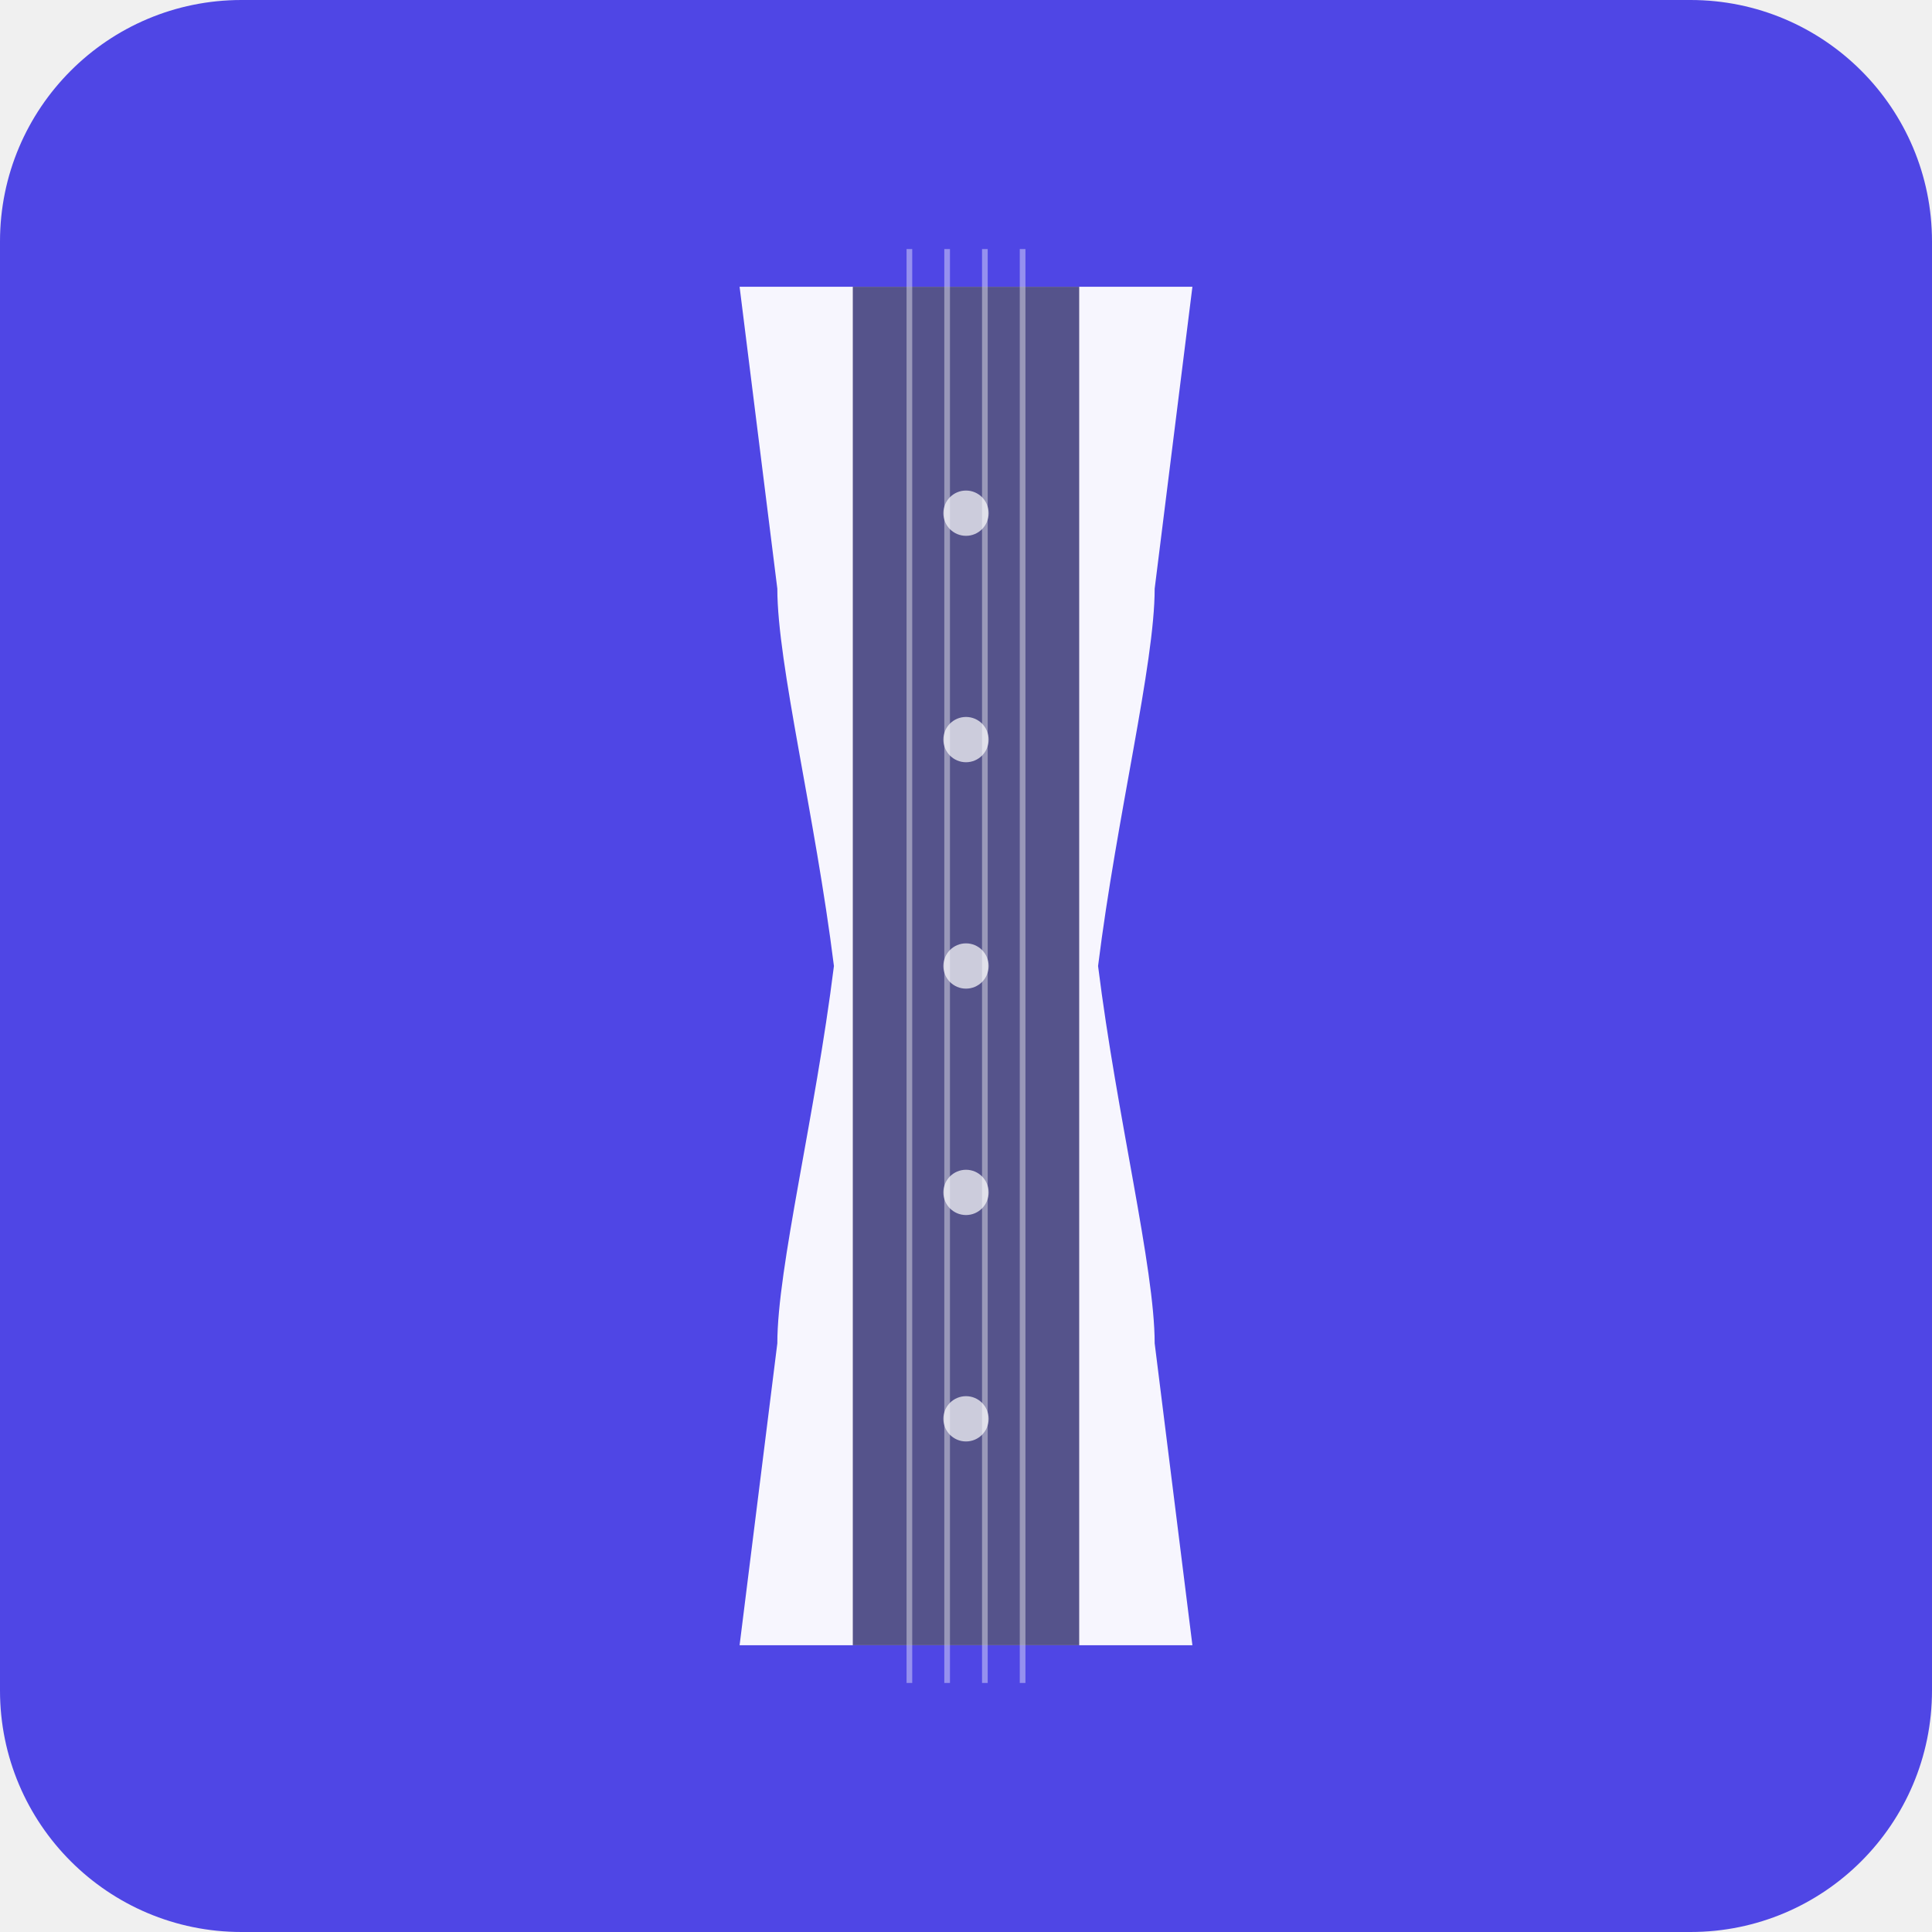
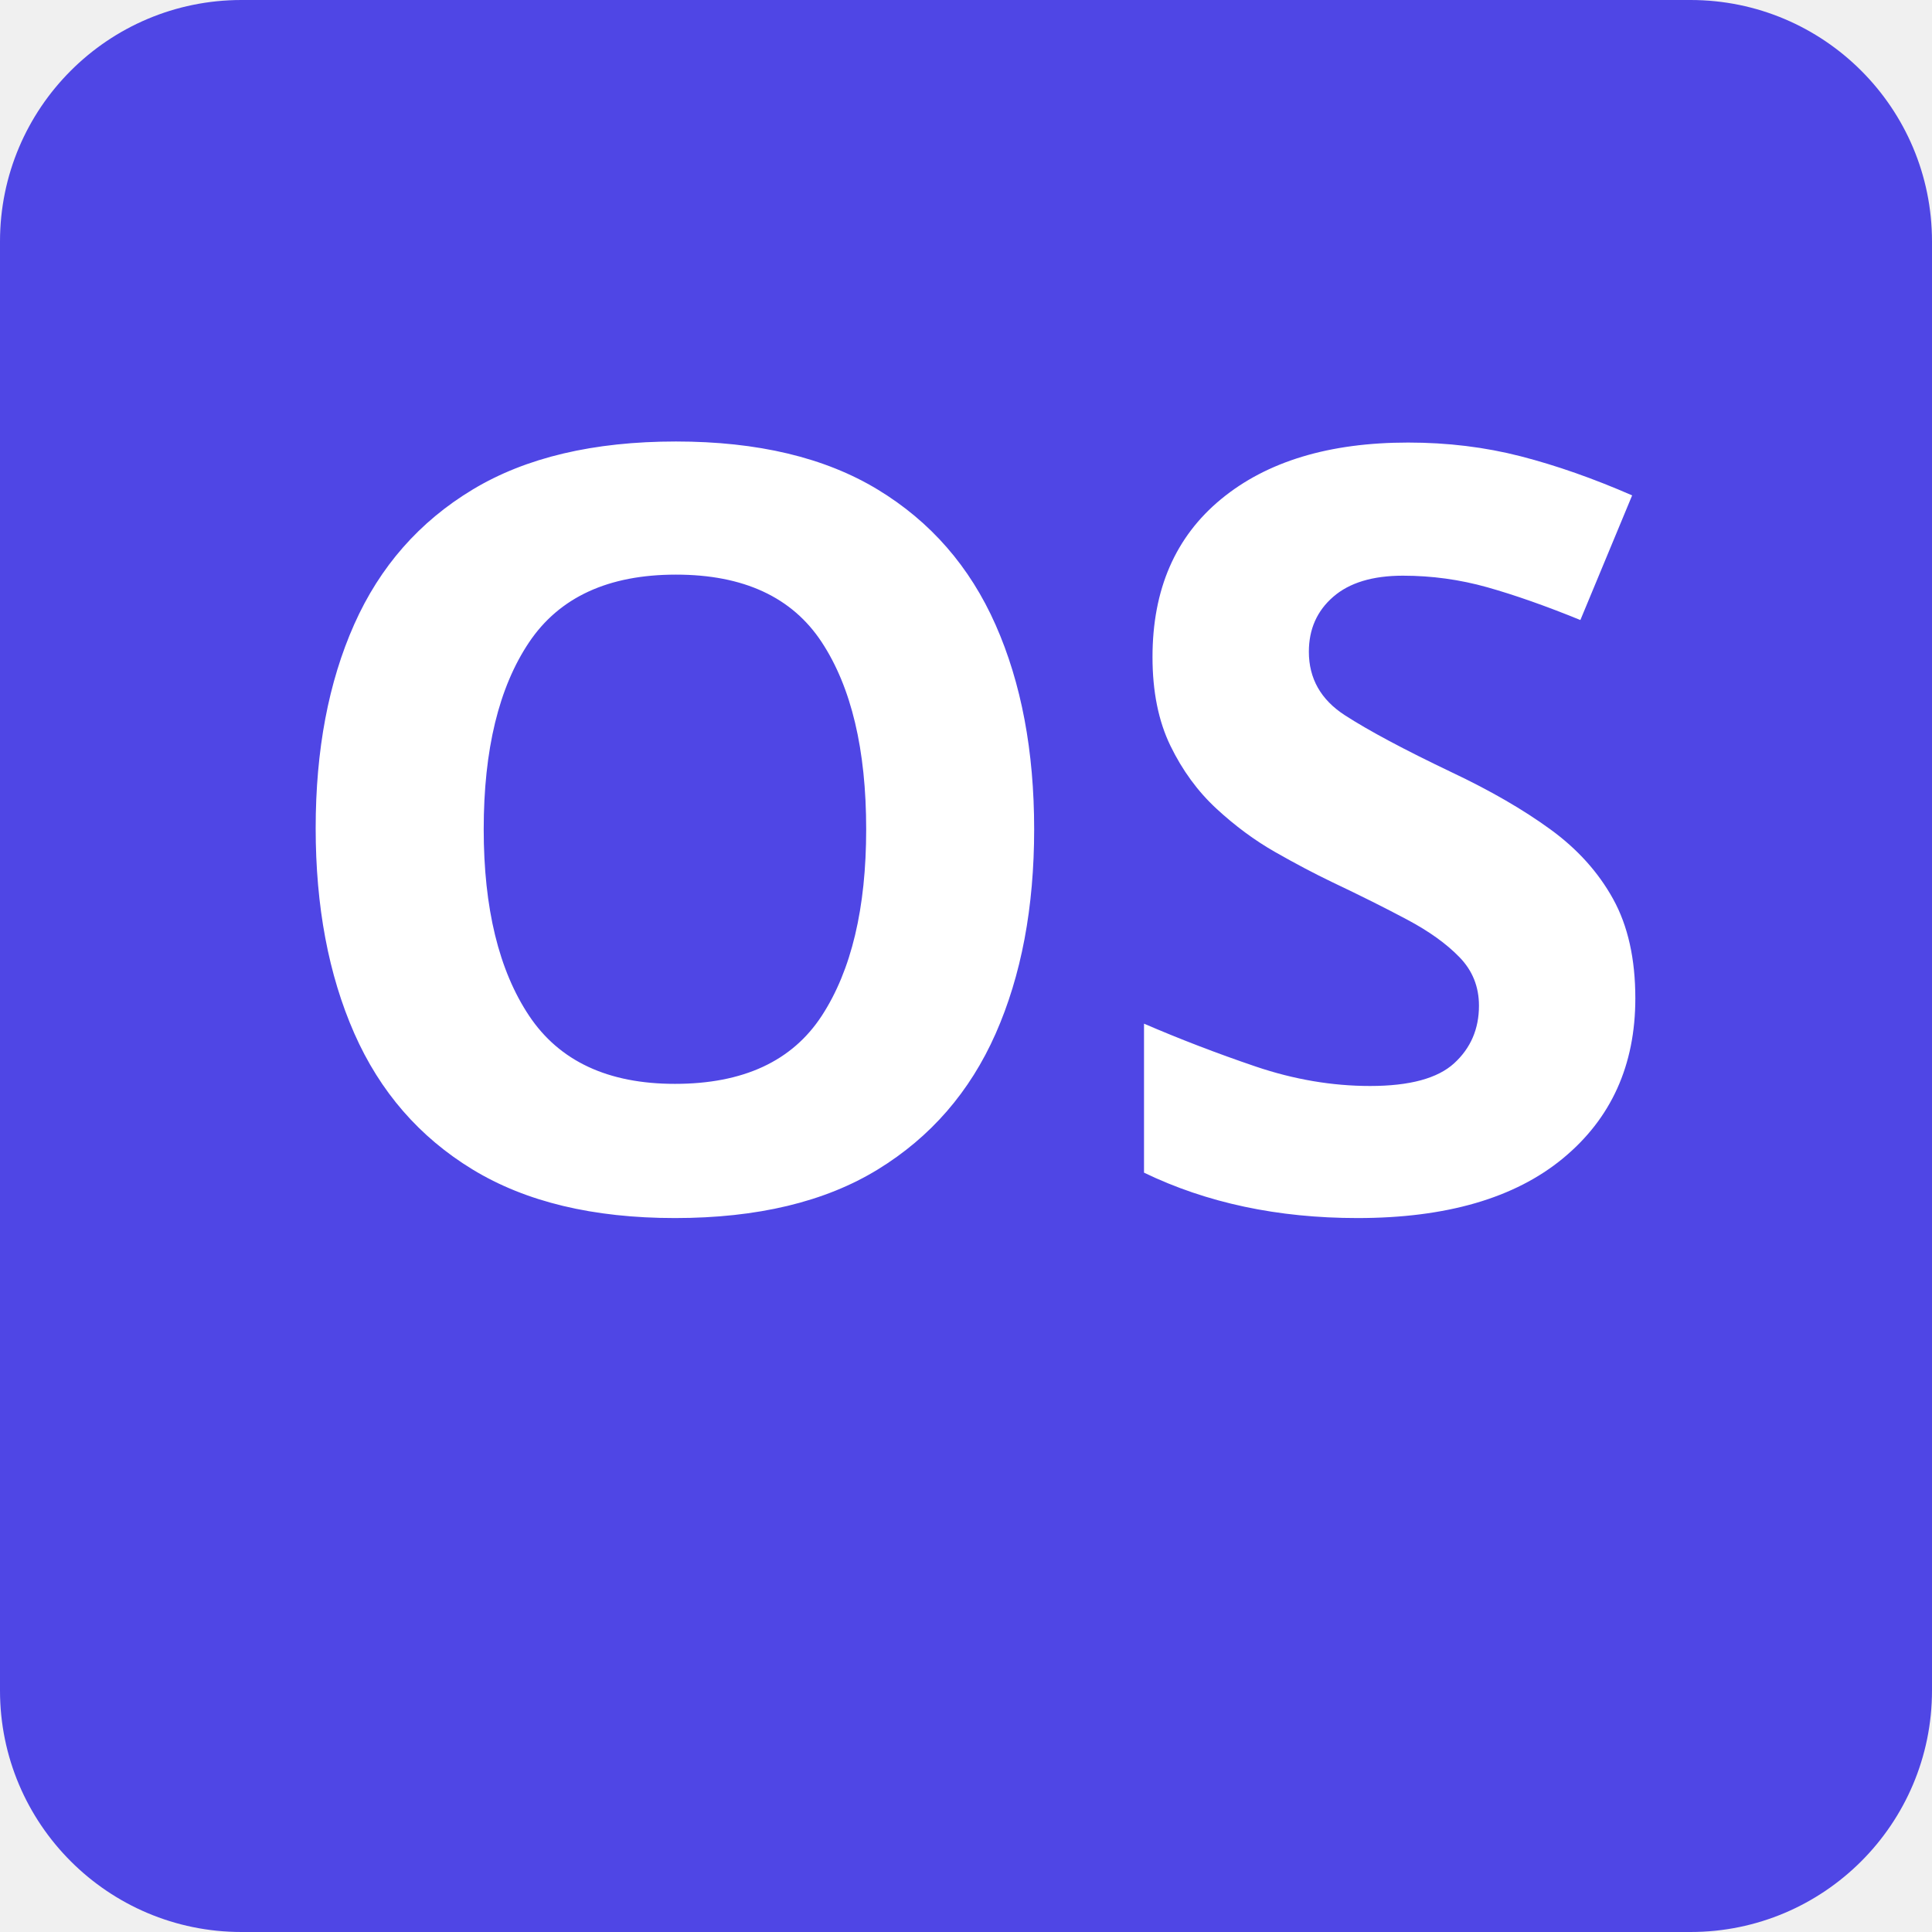
<svg xmlns="http://www.w3.org/2000/svg" viewBox="0 0 512 512" width="512" height="512">
  <rect width="512" height="512" fill="#4F46E5" rx="64" />
-   <g transform="translate(256, 256)">
-     <path d="M -60,-180 L -50,-100 C -50,-80 -40,-40 -35,0 C -40,40 -50,80 -50,100 L -60,180 L 60,180 L 50,100 C 50,80 40,40 35,0 C 40,-40 50,-80 50,-100 L 60,-180 Z" fill="white" opacity="0.95" />
-     <rect x="-30" y="-180" width="60" height="360" fill="#2D2A6E" opacity="0.8" />
-     <circle cx="0" cy="-120" r="6" fill="white" opacity="0.7" />
-     <circle cx="0" cy="-60" r="6" fill="white" opacity="0.7" />
-     <circle cx="0" cy="0" r="6" fill="white" opacity="0.7" />
-     <circle cx="0" cy="60" r="6" fill="white" opacity="0.7" />
-     <circle cx="0" cy="120" r="6" fill="white" opacity="0.7" />
-     <line x1="-15" y1="-190" x2="-15" y2="190" stroke="white" stroke-width="1.5" opacity="0.4" />
-     <line x1="-5" y1="-190" x2="-5" y2="190" stroke="white" stroke-width="1.5" opacity="0.4" />
-     <line x1="5" y1="-190" x2="5" y2="190" stroke="white" stroke-width="1.5" opacity="0.4" />
-     <line x1="15" y1="-190" x2="15" y2="190" stroke="white" stroke-width="1.5" opacity="0.4" />
-   </g>
+   <text x="256" y="320" font-family="Arial Black, Helvetica Bold, sans-serif" font-weight="900" font-size="280" fill="white" text-anchor="middle">OS</text>
</svg>
